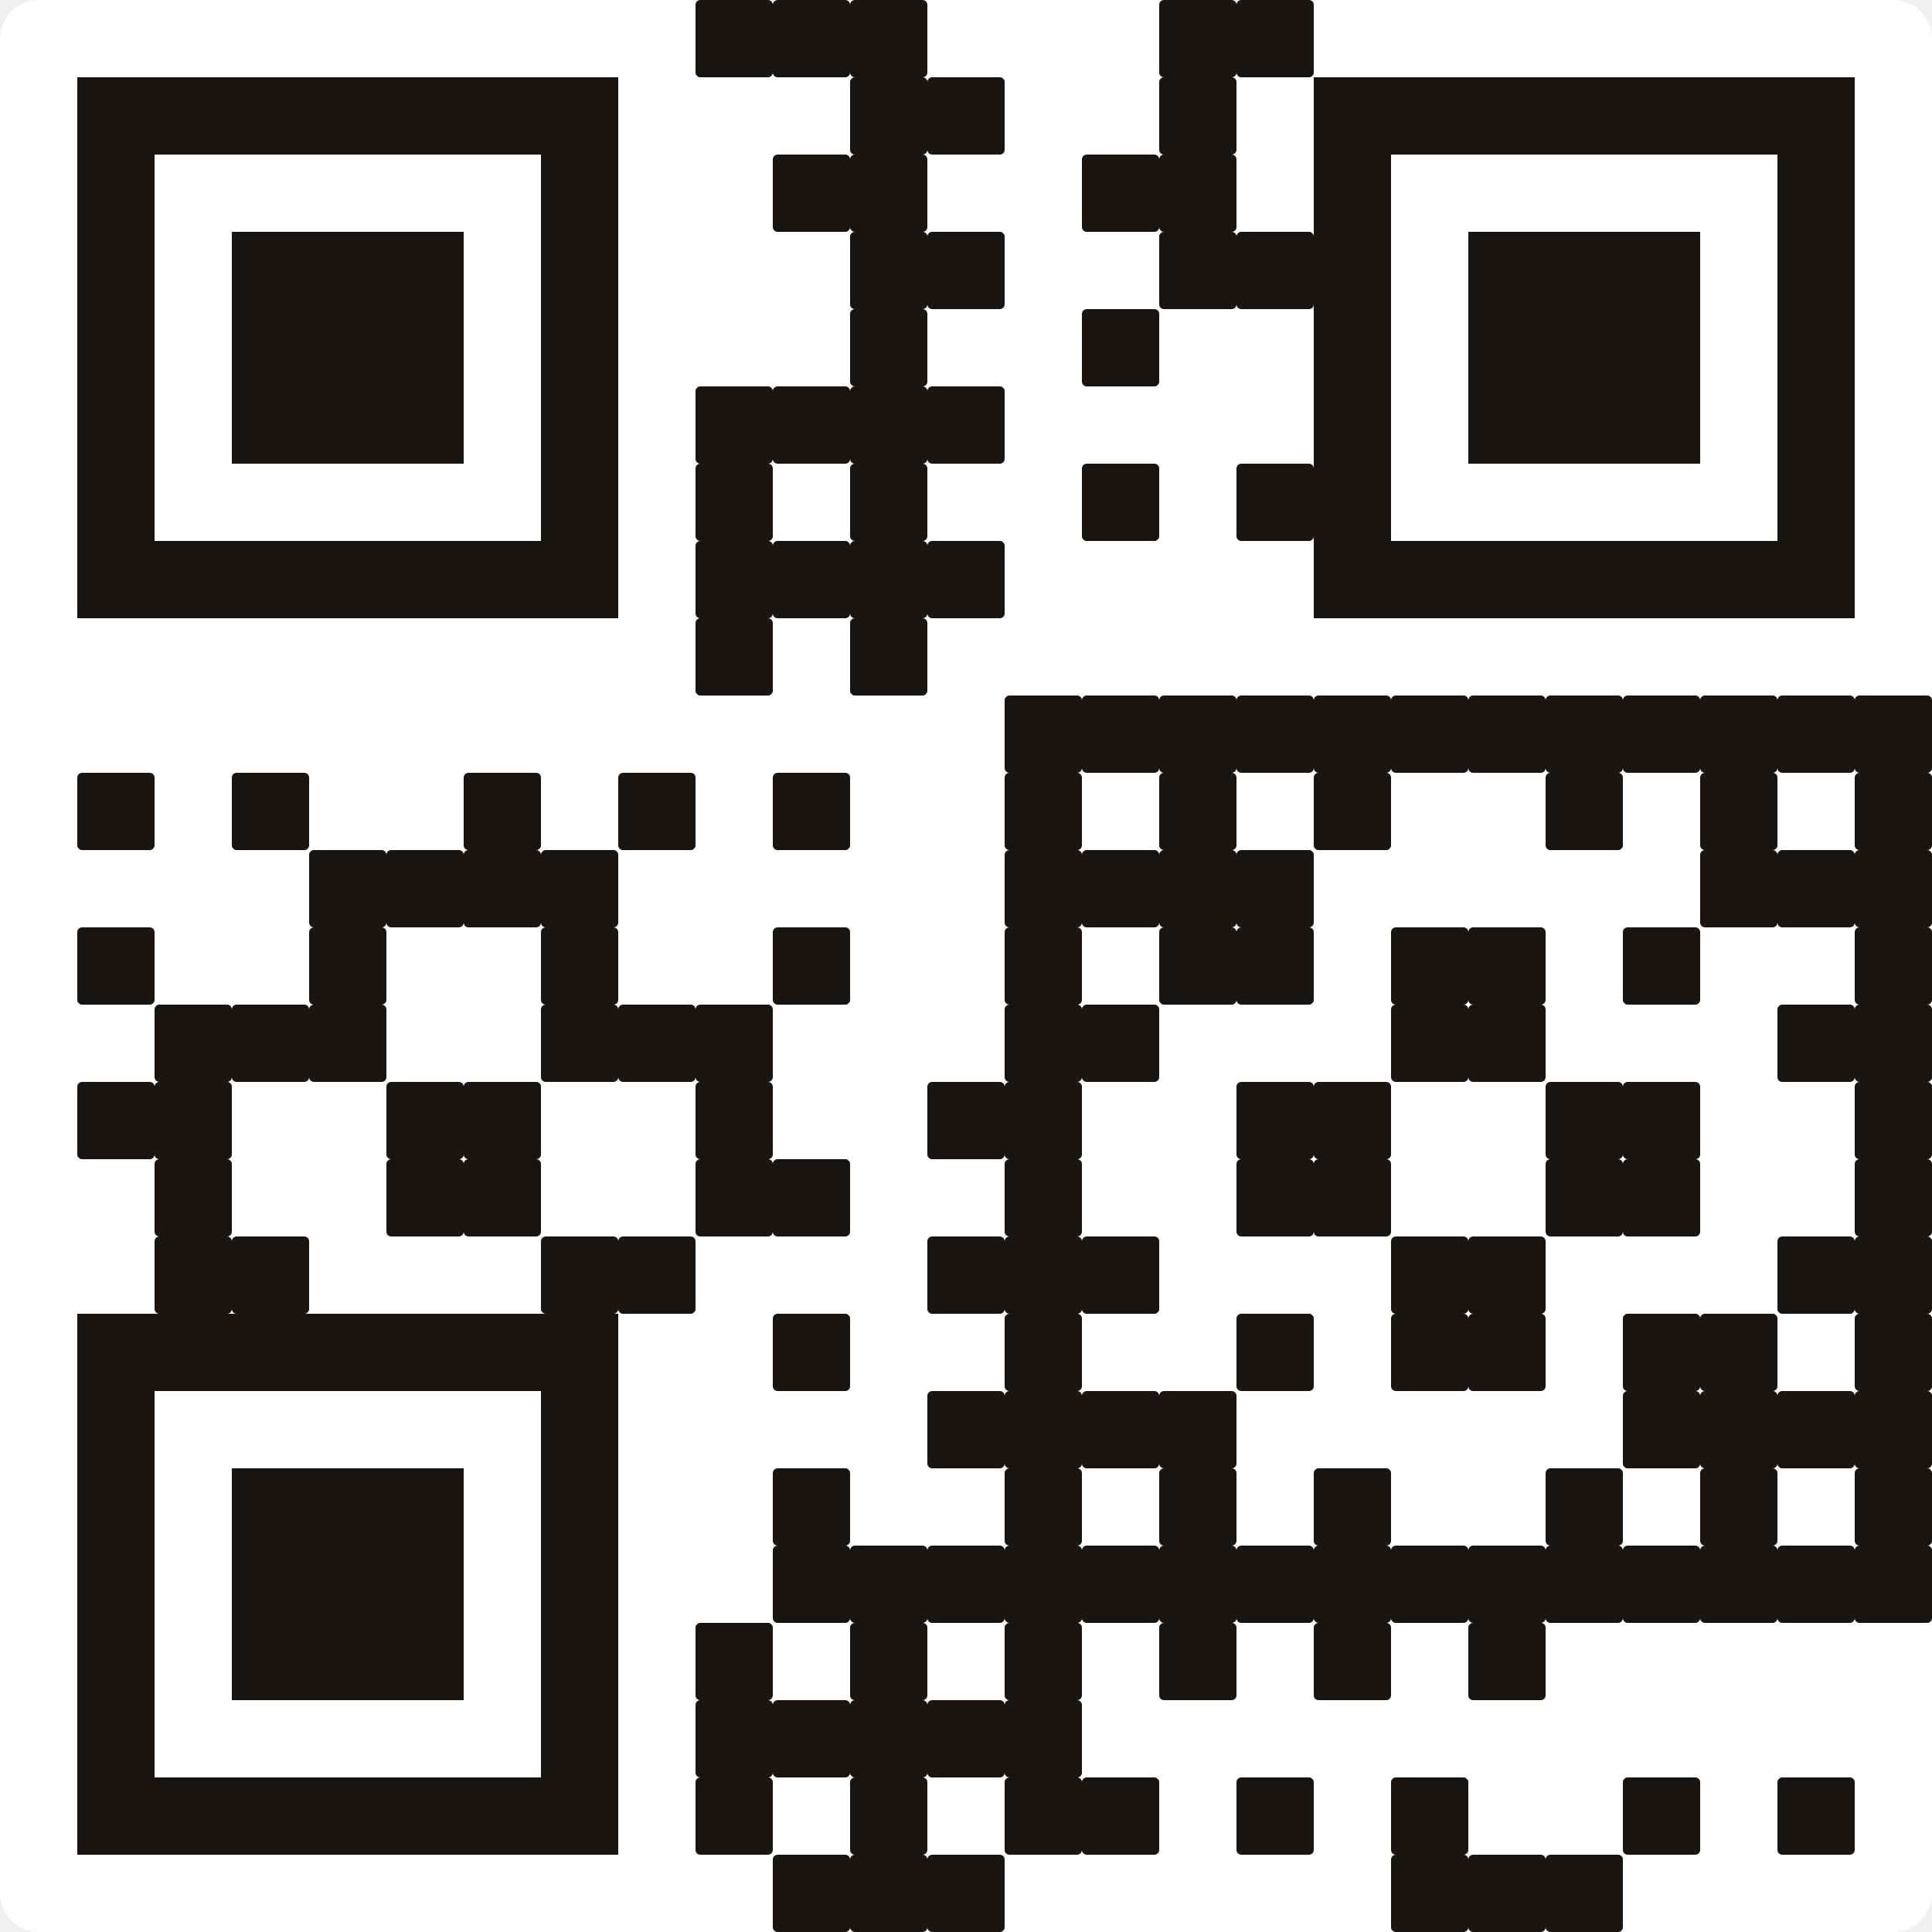
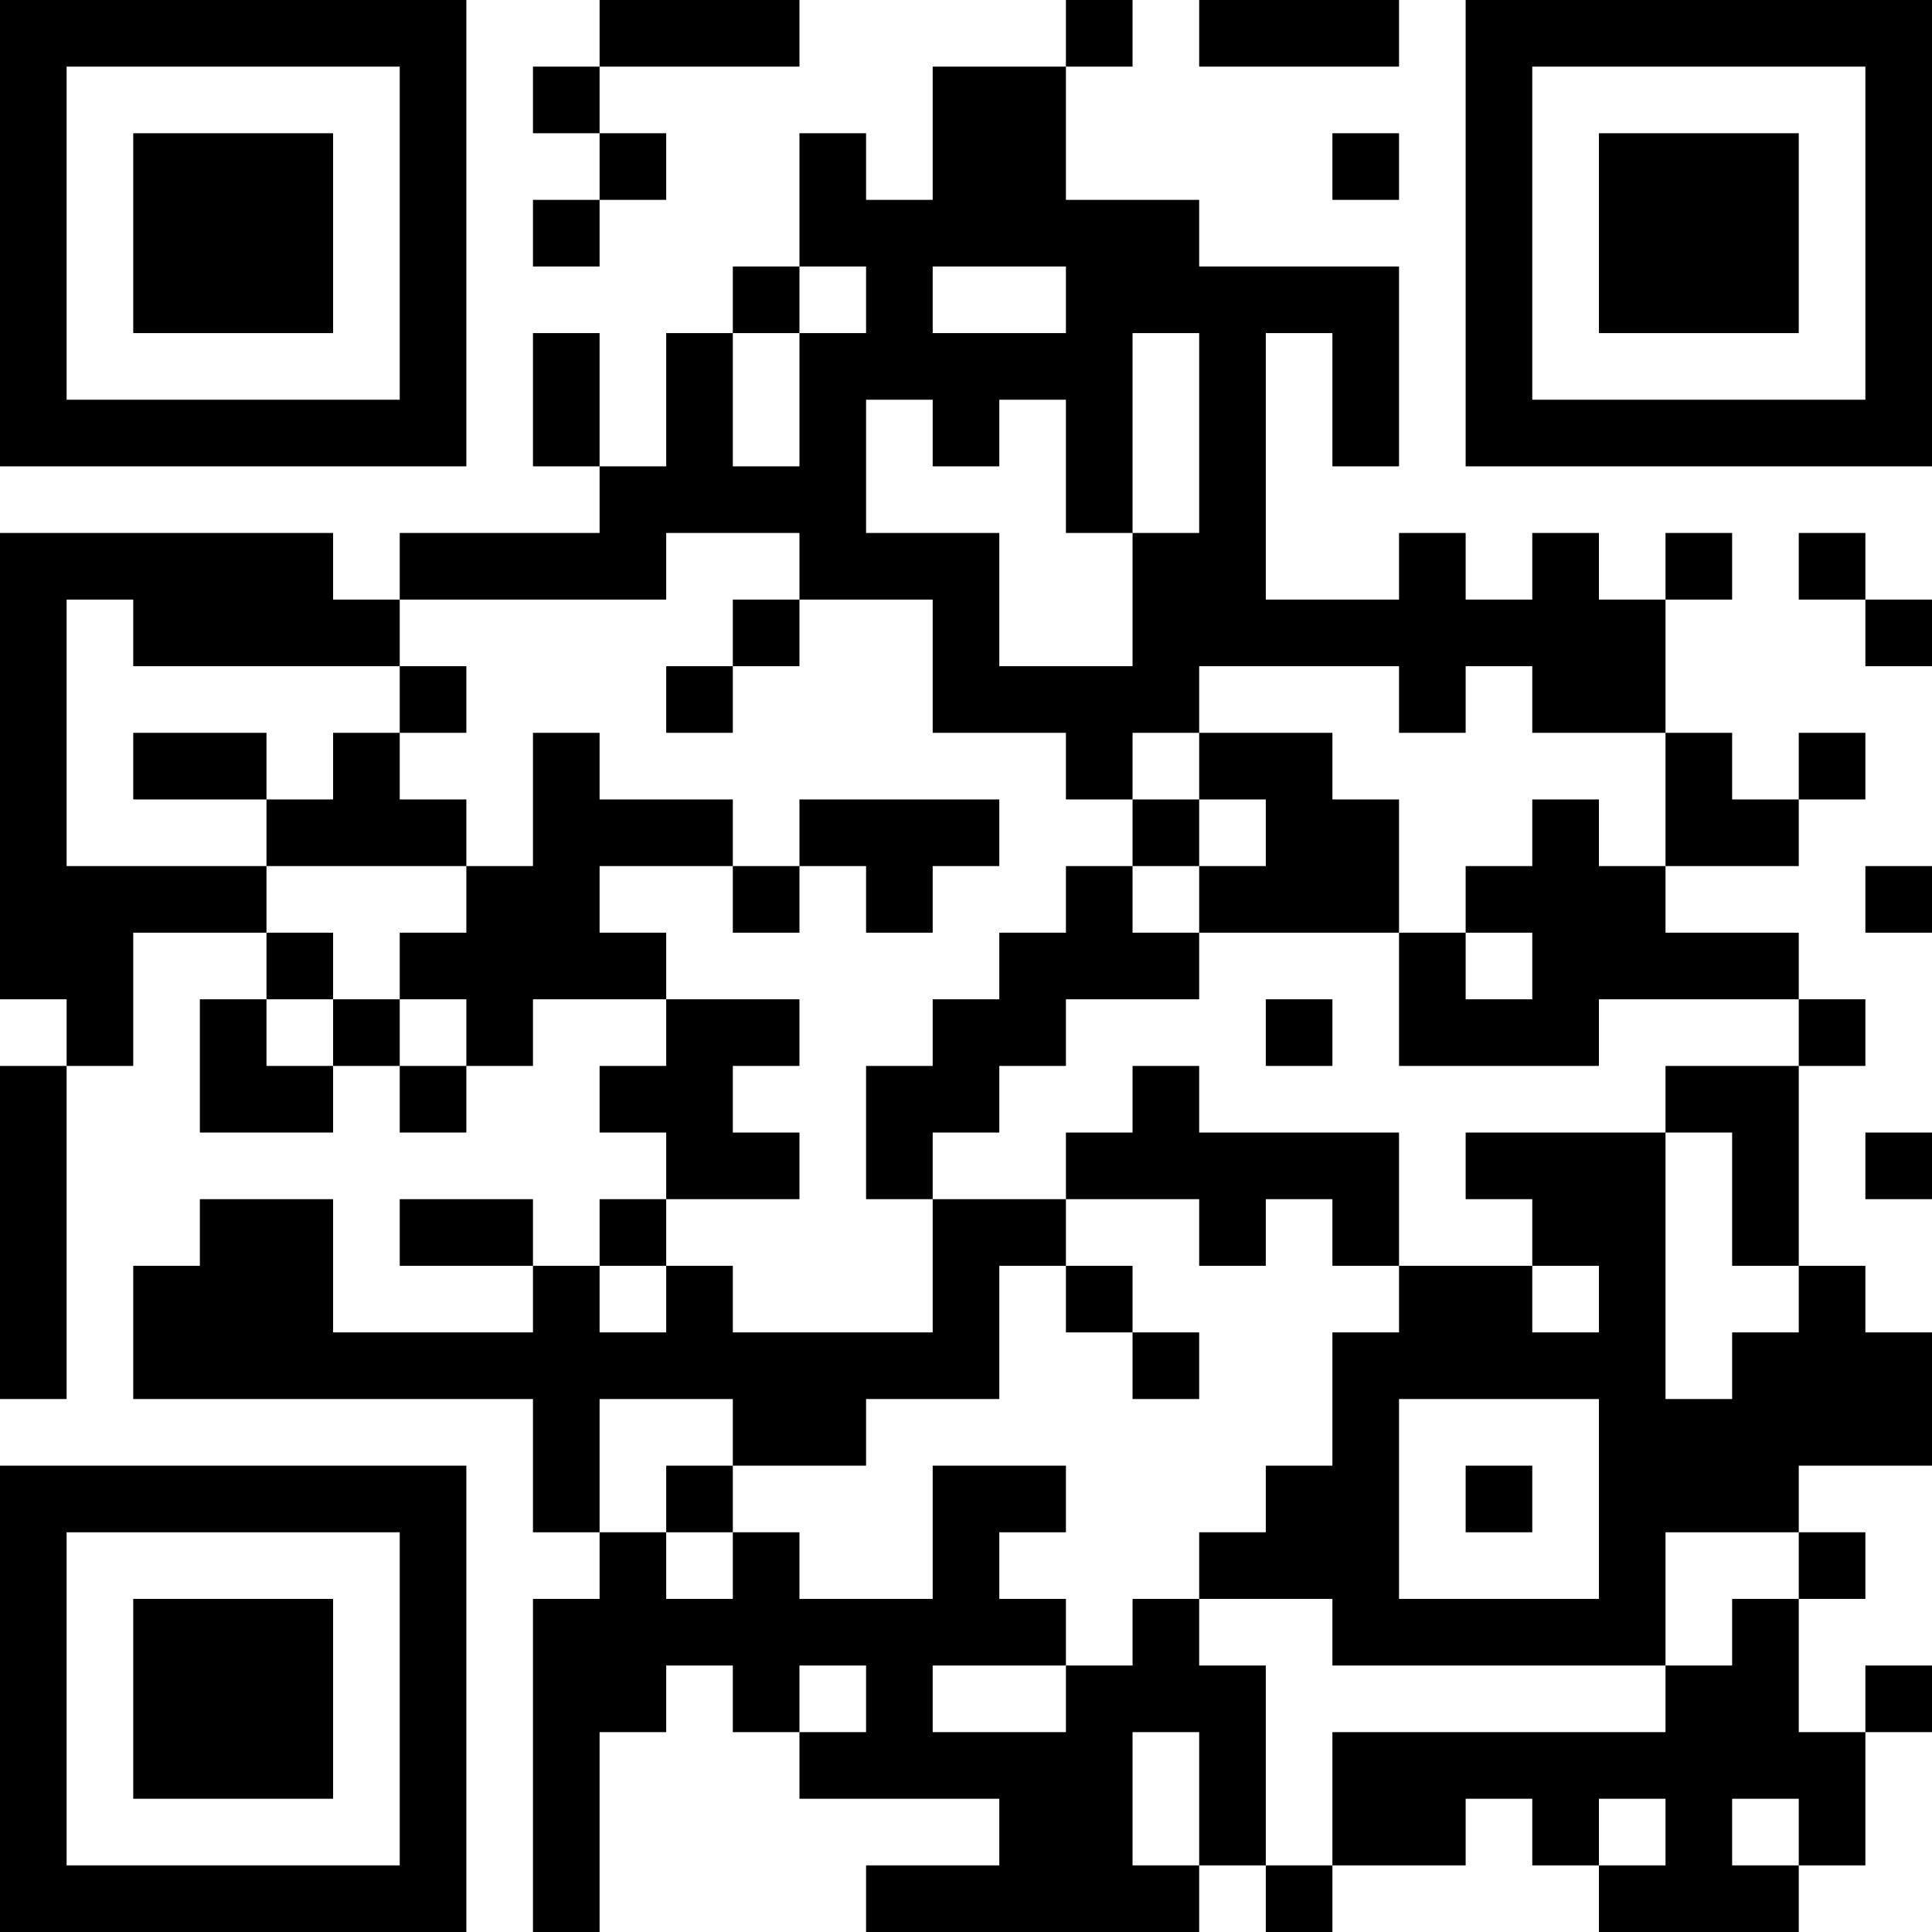
- <svg xmlns="http://www.w3.org/2000/svg" viewBox="0 0 400 400" width="400" height="400">
-   <rect width="400" height="400" fill="white" rx="8" />
-   <g>
-     <rect x="16" y="16" width="16" height="16" fill="#1a1410" />
-     <rect x="32" y="16" width="16" height="16" fill="#1a1410" />
-     <rect x="48" y="16" width="16" height="16" fill="#1a1410" />
-     <rect x="64" y="16" width="16" height="16" fill="#1a1410" />
-     <rect x="80" y="16" width="16" height="16" fill="#1a1410" />
-     <rect x="96" y="16" width="16" height="16" fill="#1a1410" />
-     <rect x="112" y="16" width="16" height="16" fill="#1a1410" />
-     <rect x="16" y="32" width="16" height="16" fill="#1a1410" />
-     <rect x="112" y="32" width="16" height="16" fill="#1a1410" />
-     <rect x="16" y="48" width="16" height="16" fill="#1a1410" />
-     <rect x="48" y="48" width="16" height="16" fill="#1a1410" />
-     <rect x="64" y="48" width="16" height="16" fill="#1a1410" />
-     <rect x="80" y="48" width="16" height="16" fill="#1a1410" />
-     <rect x="112" y="48" width="16" height="16" fill="#1a1410" />
-     <rect x="16" y="64" width="16" height="16" fill="#1a1410" />
-     <rect x="48" y="64" width="16" height="16" fill="#1a1410" />
-     <rect x="64" y="64" width="16" height="16" fill="#1a1410" />
-     <rect x="80" y="64" width="16" height="16" fill="#1a1410" />
-     <rect x="112" y="64" width="16" height="16" fill="#1a1410" />
-     <rect x="16" y="80" width="16" height="16" fill="#1a1410" />
-     <rect x="48" y="80" width="16" height="16" fill="#1a1410" />
-     <rect x="64" y="80" width="16" height="16" fill="#1a1410" />
-     <rect x="80" y="80" width="16" height="16" fill="#1a1410" />
-     <rect x="112" y="80" width="16" height="16" fill="#1a1410" />
-     <rect x="16" y="96" width="16" height="16" fill="#1a1410" />
-     <rect x="112" y="96" width="16" height="16" fill="#1a1410" />
-     <rect x="16" y="112" width="16" height="16" fill="#1a1410" />
-     <rect x="32" y="112" width="16" height="16" fill="#1a1410" />
-     <rect x="48" y="112" width="16" height="16" fill="#1a1410" />
-     <rect x="64" y="112" width="16" height="16" fill="#1a1410" />
-     <rect x="80" y="112" width="16" height="16" fill="#1a1410" />
-     <rect x="96" y="112" width="16" height="16" fill="#1a1410" />
-     <rect x="112" y="112" width="16" height="16" fill="#1a1410" />
-     <rect x="272" y="16" width="16" height="16" fill="#1a1410" />
-     <rect x="288" y="16" width="16" height="16" fill="#1a1410" />
-     <rect x="304" y="16" width="16" height="16" fill="#1a1410" />
-     <rect x="320" y="16" width="16" height="16" fill="#1a1410" />
-     <rect x="336" y="16" width="16" height="16" fill="#1a1410" />
-     <rect x="352" y="16" width="16" height="16" fill="#1a1410" />
-     <rect x="368" y="16" width="16" height="16" fill="#1a1410" />
-     <rect x="272" y="32" width="16" height="16" fill="#1a1410" />
-     <rect x="368" y="32" width="16" height="16" fill="#1a1410" />
-     <rect x="272" y="48" width="16" height="16" fill="#1a1410" />
-     <rect x="304" y="48" width="16" height="16" fill="#1a1410" />
-     <rect x="320" y="48" width="16" height="16" fill="#1a1410" />
-     <rect x="336" y="48" width="16" height="16" fill="#1a1410" />
-     <rect x="368" y="48" width="16" height="16" fill="#1a1410" />
-     <rect x="272" y="64" width="16" height="16" fill="#1a1410" />
-     <rect x="304" y="64" width="16" height="16" fill="#1a1410" />
-     <rect x="320" y="64" width="16" height="16" fill="#1a1410" />
-     <rect x="336" y="64" width="16" height="16" fill="#1a1410" />
-     <rect x="368" y="64" width="16" height="16" fill="#1a1410" />
-     <rect x="272" y="80" width="16" height="16" fill="#1a1410" />
-     <rect x="304" y="80" width="16" height="16" fill="#1a1410" />
-     <rect x="320" y="80" width="16" height="16" fill="#1a1410" />
-     <rect x="336" y="80" width="16" height="16" fill="#1a1410" />
-     <rect x="368" y="80" width="16" height="16" fill="#1a1410" />
-     <rect x="272" y="96" width="16" height="16" fill="#1a1410" />
-     <rect x="368" y="96" width="16" height="16" fill="#1a1410" />
-     <rect x="272" y="112" width="16" height="16" fill="#1a1410" />
-     <rect x="288" y="112" width="16" height="16" fill="#1a1410" />
-     <rect x="304" y="112" width="16" height="16" fill="#1a1410" />
-     <rect x="320" y="112" width="16" height="16" fill="#1a1410" />
-     <rect x="336" y="112" width="16" height="16" fill="#1a1410" />
-     <rect x="352" y="112" width="16" height="16" fill="#1a1410" />
-     <rect x="368" y="112" width="16" height="16" fill="#1a1410" />
-     <rect x="16" y="272" width="16" height="16" fill="#1a1410" />
-     <rect x="32" y="272" width="16" height="16" fill="#1a1410" />
-     <rect x="48" y="272" width="16" height="16" fill="#1a1410" />
-     <rect x="64" y="272" width="16" height="16" fill="#1a1410" />
-     <rect x="80" y="272" width="16" height="16" fill="#1a1410" />
-     <rect x="96" y="272" width="16" height="16" fill="#1a1410" />
-     <rect x="112" y="272" width="16" height="16" fill="#1a1410" />
-     <rect x="16" y="288" width="16" height="16" fill="#1a1410" />
-     <rect x="112" y="288" width="16" height="16" fill="#1a1410" />
-     <rect x="16" y="304" width="16" height="16" fill="#1a1410" />
-     <rect x="48" y="304" width="16" height="16" fill="#1a1410" />
-     <rect x="64" y="304" width="16" height="16" fill="#1a1410" />
-     <rect x="80" y="304" width="16" height="16" fill="#1a1410" />
-     <rect x="112" y="304" width="16" height="16" fill="#1a1410" />
-     <rect x="16" y="320" width="16" height="16" fill="#1a1410" />
-     <rect x="48" y="320" width="16" height="16" fill="#1a1410" />
-     <rect x="64" y="320" width="16" height="16" fill="#1a1410" />
-     <rect x="80" y="320" width="16" height="16" fill="#1a1410" />
-     <rect x="112" y="320" width="16" height="16" fill="#1a1410" />
-     <rect x="16" y="336" width="16" height="16" fill="#1a1410" />
-     <rect x="48" y="336" width="16" height="16" fill="#1a1410" />
-     <rect x="64" y="336" width="16" height="16" fill="#1a1410" />
-     <rect x="80" y="336" width="16" height="16" fill="#1a1410" />
-     <rect x="112" y="336" width="16" height="16" fill="#1a1410" />
-     <rect x="16" y="352" width="16" height="16" fill="#1a1410" />
-     <rect x="112" y="352" width="16" height="16" fill="#1a1410" />
-     <rect x="16" y="368" width="16" height="16" fill="#1a1410" />
-     <rect x="32" y="368" width="16" height="16" fill="#1a1410" />
-     <rect x="48" y="368" width="16" height="16" fill="#1a1410" />
-     <rect x="64" y="368" width="16" height="16" fill="#1a1410" />
-     <rect x="80" y="368" width="16" height="16" fill="#1a1410" />
-     <rect x="96" y="368" width="16" height="16" fill="#1a1410" />
-     <rect x="112" y="368" width="16" height="16" fill="#1a1410" />
-     <rect x="144" y="0" width="16" height="16" fill="#1a1410" rx="1" />
-     <rect x="160" y="0" width="16" height="16" fill="#1a1410" rx="1" />
-     <rect x="176" y="0" width="16" height="16" fill="#1a1410" rx="1" />
-     <rect x="240" y="0" width="16" height="16" fill="#1a1410" rx="1" />
-     <rect x="256" y="0" width="16" height="16" fill="#1a1410" rx="1" />
-     <rect x="176" y="16" width="16" height="16" fill="#1a1410" rx="1" />
-     <rect x="192" y="16" width="16" height="16" fill="#1a1410" rx="1" />
-     <rect x="240" y="16" width="16" height="16" fill="#1a1410" rx="1" />
-     <rect x="160" y="32" width="16" height="16" fill="#1a1410" rx="1" />
-     <rect x="176" y="32" width="16" height="16" fill="#1a1410" rx="1" />
-     <rect x="224" y="32" width="16" height="16" fill="#1a1410" rx="1" />
-     <rect x="240" y="32" width="16" height="16" fill="#1a1410" rx="1" />
-     <rect x="176" y="48" width="16" height="16" fill="#1a1410" rx="1" />
-     <rect x="192" y="48" width="16" height="16" fill="#1a1410" rx="1" />
-     <rect x="240" y="48" width="16" height="16" fill="#1a1410" rx="1" />
-     <rect x="256" y="48" width="16" height="16" fill="#1a1410" rx="1" />
-     <rect x="176" y="64" width="16" height="16" fill="#1a1410" rx="1" />
-     <rect x="224" y="64" width="16" height="16" fill="#1a1410" rx="1" />
-     <rect x="144" y="80" width="16" height="16" fill="#1a1410" rx="1" />
-     <rect x="160" y="80" width="16" height="16" fill="#1a1410" rx="1" />
-     <rect x="176" y="80" width="16" height="16" fill="#1a1410" rx="1" />
-     <rect x="192" y="80" width="16" height="16" fill="#1a1410" rx="1" />
-     <rect x="144" y="96" width="16" height="16" fill="#1a1410" rx="1" />
-     <rect x="176" y="96" width="16" height="16" fill="#1a1410" rx="1" />
-     <rect x="224" y="96" width="16" height="16" fill="#1a1410" rx="1" />
-     <rect x="256" y="96" width="16" height="16" fill="#1a1410" rx="1" />
-     <rect x="144" y="112" width="16" height="16" fill="#1a1410" rx="1" />
-     <rect x="160" y="112" width="16" height="16" fill="#1a1410" rx="1" />
-     <rect x="176" y="112" width="16" height="16" fill="#1a1410" rx="1" />
-     <rect x="192" y="112" width="16" height="16" fill="#1a1410" rx="1" />
-     <rect x="144" y="128" width="16" height="16" fill="#1a1410" rx="1" />
-     <rect x="176" y="128" width="16" height="16" fill="#1a1410" rx="1" />
-     <rect x="208" y="144" width="16" height="16" fill="#1a1410" rx="1" />
-     <rect x="224" y="144" width="16" height="16" fill="#1a1410" rx="1" />
-     <rect x="240" y="144" width="16" height="16" fill="#1a1410" rx="1" />
-     <rect x="256" y="144" width="16" height="16" fill="#1a1410" rx="1" />
-     <rect x="272" y="144" width="16" height="16" fill="#1a1410" rx="1" />
-     <rect x="288" y="144" width="16" height="16" fill="#1a1410" rx="1" />
-     <rect x="304" y="144" width="16" height="16" fill="#1a1410" rx="1" />
-     <rect x="320" y="144" width="16" height="16" fill="#1a1410" rx="1" />
-     <rect x="336" y="144" width="16" height="16" fill="#1a1410" rx="1" />
-     <rect x="352" y="144" width="16" height="16" fill="#1a1410" rx="1" />
-     <rect x="368" y="144" width="16" height="16" fill="#1a1410" rx="1" />
-     <rect x="384" y="144" width="16" height="16" fill="#1a1410" rx="1" />
-     <rect x="16" y="160" width="16" height="16" fill="#1a1410" rx="1" />
-     <rect x="48" y="160" width="16" height="16" fill="#1a1410" rx="1" />
-     <rect x="96" y="160" width="16" height="16" fill="#1a1410" rx="1" />
-     <rect x="128" y="160" width="16" height="16" fill="#1a1410" rx="1" />
-     <rect x="160" y="160" width="16" height="16" fill="#1a1410" rx="1" />
-     <rect x="208" y="160" width="16" height="16" fill="#1a1410" rx="1" />
-     <rect x="240" y="160" width="16" height="16" fill="#1a1410" rx="1" />
-     <rect x="272" y="160" width="16" height="16" fill="#1a1410" rx="1" />
-     <rect x="320" y="160" width="16" height="16" fill="#1a1410" rx="1" />
-     <rect x="352" y="160" width="16" height="16" fill="#1a1410" rx="1" />
-     <rect x="384" y="160" width="16" height="16" fill="#1a1410" rx="1" />
-     <rect x="64" y="176" width="16" height="16" fill="#1a1410" rx="1" />
-     <rect x="80" y="176" width="16" height="16" fill="#1a1410" rx="1" />
-     <rect x="96" y="176" width="16" height="16" fill="#1a1410" rx="1" />
-     <rect x="112" y="176" width="16" height="16" fill="#1a1410" rx="1" />
-     <rect x="208" y="176" width="16" height="16" fill="#1a1410" rx="1" />
-     <rect x="224" y="176" width="16" height="16" fill="#1a1410" rx="1" />
-     <rect x="240" y="176" width="16" height="16" fill="#1a1410" rx="1" />
-     <rect x="256" y="176" width="16" height="16" fill="#1a1410" rx="1" />
-     <rect x="352" y="176" width="16" height="16" fill="#1a1410" rx="1" />
-     <rect x="368" y="176" width="16" height="16" fill="#1a1410" rx="1" />
-     <rect x="384" y="176" width="16" height="16" fill="#1a1410" rx="1" />
-     <rect x="16" y="192" width="16" height="16" fill="#1a1410" rx="1" />
-     <rect x="64" y="192" width="16" height="16" fill="#1a1410" rx="1" />
-     <rect x="112" y="192" width="16" height="16" fill="#1a1410" rx="1" />
-     <rect x="160" y="192" width="16" height="16" fill="#1a1410" rx="1" />
-     <rect x="208" y="192" width="16" height="16" fill="#1a1410" rx="1" />
-     <rect x="240" y="192" width="16" height="16" fill="#1a1410" rx="1" />
-     <rect x="256" y="192" width="16" height="16" fill="#1a1410" rx="1" />
-     <rect x="288" y="192" width="16" height="16" fill="#1a1410" rx="1" />
-     <rect x="304" y="192" width="16" height="16" fill="#1a1410" rx="1" />
-     <rect x="336" y="192" width="16" height="16" fill="#1a1410" rx="1" />
-     <rect x="384" y="192" width="16" height="16" fill="#1a1410" rx="1" />
-     <rect x="32" y="208" width="16" height="16" fill="#1a1410" rx="1" />
-     <rect x="48" y="208" width="16" height="16" fill="#1a1410" rx="1" />
-     <rect x="64" y="208" width="16" height="16" fill="#1a1410" rx="1" />
-     <rect x="112" y="208" width="16" height="16" fill="#1a1410" rx="1" />
-     <rect x="128" y="208" width="16" height="16" fill="#1a1410" rx="1" />
-     <rect x="144" y="208" width="16" height="16" fill="#1a1410" rx="1" />
-     <rect x="208" y="208" width="16" height="16" fill="#1a1410" rx="1" />
-     <rect x="224" y="208" width="16" height="16" fill="#1a1410" rx="1" />
-     <rect x="288" y="208" width="16" height="16" fill="#1a1410" rx="1" />
-     <rect x="304" y="208" width="16" height="16" fill="#1a1410" rx="1" />
-     <rect x="368" y="208" width="16" height="16" fill="#1a1410" rx="1" />
-     <rect x="384" y="208" width="16" height="16" fill="#1a1410" rx="1" />
-     <rect x="16" y="224" width="16" height="16" fill="#1a1410" rx="1" />
-     <rect x="32" y="224" width="16" height="16" fill="#1a1410" rx="1" />
-     <rect x="80" y="224" width="16" height="16" fill="#1a1410" rx="1" />
-     <rect x="96" y="224" width="16" height="16" fill="#1a1410" rx="1" />
-     <rect x="144" y="224" width="16" height="16" fill="#1a1410" rx="1" />
-     <rect x="192" y="224" width="16" height="16" fill="#1a1410" rx="1" />
-     <rect x="208" y="224" width="16" height="16" fill="#1a1410" rx="1" />
-     <rect x="256" y="224" width="16" height="16" fill="#1a1410" rx="1" />
-     <rect x="272" y="224" width="16" height="16" fill="#1a1410" rx="1" />
-     <rect x="320" y="224" width="16" height="16" fill="#1a1410" rx="1" />
-     <rect x="336" y="224" width="16" height="16" fill="#1a1410" rx="1" />
-     <rect x="384" y="224" width="16" height="16" fill="#1a1410" rx="1" />
-     <rect x="32" y="240" width="16" height="16" fill="#1a1410" rx="1" />
-     <rect x="80" y="240" width="16" height="16" fill="#1a1410" rx="1" />
-     <rect x="96" y="240" width="16" height="16" fill="#1a1410" rx="1" />
-     <rect x="144" y="240" width="16" height="16" fill="#1a1410" rx="1" />
-     <rect x="160" y="240" width="16" height="16" fill="#1a1410" rx="1" />
-     <rect x="208" y="240" width="16" height="16" fill="#1a1410" rx="1" />
-     <rect x="256" y="240" width="16" height="16" fill="#1a1410" rx="1" />
-     <rect x="272" y="240" width="16" height="16" fill="#1a1410" rx="1" />
-     <rect x="320" y="240" width="16" height="16" fill="#1a1410" rx="1" />
-     <rect x="336" y="240" width="16" height="16" fill="#1a1410" rx="1" />
-     <rect x="384" y="240" width="16" height="16" fill="#1a1410" rx="1" />
-     <rect x="32" y="256" width="16" height="16" fill="#1a1410" rx="1" />
-     <rect x="48" y="256" width="16" height="16" fill="#1a1410" rx="1" />
-     <rect x="112" y="256" width="16" height="16" fill="#1a1410" rx="1" />
-     <rect x="128" y="256" width="16" height="16" fill="#1a1410" rx="1" />
-     <rect x="192" y="256" width="16" height="16" fill="#1a1410" rx="1" />
-     <rect x="208" y="256" width="16" height="16" fill="#1a1410" rx="1" />
-     <rect x="224" y="256" width="16" height="16" fill="#1a1410" rx="1" />
-     <rect x="288" y="256" width="16" height="16" fill="#1a1410" rx="1" />
-     <rect x="304" y="256" width="16" height="16" fill="#1a1410" rx="1" />
-     <rect x="368" y="256" width="16" height="16" fill="#1a1410" rx="1" />
-     <rect x="384" y="256" width="16" height="16" fill="#1a1410" rx="1" />
-     <rect x="160" y="272" width="16" height="16" fill="#1a1410" rx="1" />
-     <rect x="208" y="272" width="16" height="16" fill="#1a1410" rx="1" />
-     <rect x="256" y="272" width="16" height="16" fill="#1a1410" rx="1" />
-     <rect x="288" y="272" width="16" height="16" fill="#1a1410" rx="1" />
-     <rect x="304" y="272" width="16" height="16" fill="#1a1410" rx="1" />
-     <rect x="336" y="272" width="16" height="16" fill="#1a1410" rx="1" />
-     <rect x="352" y="272" width="16" height="16" fill="#1a1410" rx="1" />
-     <rect x="384" y="272" width="16" height="16" fill="#1a1410" rx="1" />
-     <rect x="192" y="288" width="16" height="16" fill="#1a1410" rx="1" />
-     <rect x="208" y="288" width="16" height="16" fill="#1a1410" rx="1" />
-     <rect x="224" y="288" width="16" height="16" fill="#1a1410" rx="1" />
-     <rect x="240" y="288" width="16" height="16" fill="#1a1410" rx="1" />
-     <rect x="336" y="288" width="16" height="16" fill="#1a1410" rx="1" />
-     <rect x="352" y="288" width="16" height="16" fill="#1a1410" rx="1" />
-     <rect x="368" y="288" width="16" height="16" fill="#1a1410" rx="1" />
-     <rect x="384" y="288" width="16" height="16" fill="#1a1410" rx="1" />
-     <rect x="160" y="304" width="16" height="16" fill="#1a1410" rx="1" />
-     <rect x="208" y="304" width="16" height="16" fill="#1a1410" rx="1" />
-     <rect x="240" y="304" width="16" height="16" fill="#1a1410" rx="1" />
-     <rect x="272" y="304" width="16" height="16" fill="#1a1410" rx="1" />
-     <rect x="320" y="304" width="16" height="16" fill="#1a1410" rx="1" />
-     <rect x="352" y="304" width="16" height="16" fill="#1a1410" rx="1" />
-     <rect x="384" y="304" width="16" height="16" fill="#1a1410" rx="1" />
-     <rect x="160" y="320" width="16" height="16" fill="#1a1410" rx="1" />
-     <rect x="176" y="320" width="16" height="16" fill="#1a1410" rx="1" />
-     <rect x="192" y="320" width="16" height="16" fill="#1a1410" rx="1" />
-     <rect x="208" y="320" width="16" height="16" fill="#1a1410" rx="1" />
-     <rect x="224" y="320" width="16" height="16" fill="#1a1410" rx="1" />
-     <rect x="240" y="320" width="16" height="16" fill="#1a1410" rx="1" />
-     <rect x="256" y="320" width="16" height="16" fill="#1a1410" rx="1" />
-     <rect x="272" y="320" width="16" height="16" fill="#1a1410" rx="1" />
-     <rect x="288" y="320" width="16" height="16" fill="#1a1410" rx="1" />
-     <rect x="304" y="320" width="16" height="16" fill="#1a1410" rx="1" />
-     <rect x="320" y="320" width="16" height="16" fill="#1a1410" rx="1" />
-     <rect x="336" y="320" width="16" height="16" fill="#1a1410" rx="1" />
-     <rect x="352" y="320" width="16" height="16" fill="#1a1410" rx="1" />
-     <rect x="368" y="320" width="16" height="16" fill="#1a1410" rx="1" />
-     <rect x="384" y="320" width="16" height="16" fill="#1a1410" rx="1" />
-     <rect x="144" y="336" width="16" height="16" fill="#1a1410" rx="1" />
-     <rect x="176" y="336" width="16" height="16" fill="#1a1410" rx="1" />
-     <rect x="208" y="336" width="16" height="16" fill="#1a1410" rx="1" />
-     <rect x="240" y="336" width="16" height="16" fill="#1a1410" rx="1" />
-     <rect x="272" y="336" width="16" height="16" fill="#1a1410" rx="1" />
-     <rect x="304" y="336" width="16" height="16" fill="#1a1410" rx="1" />
-     <rect x="144" y="352" width="16" height="16" fill="#1a1410" rx="1" />
-     <rect x="160" y="352" width="16" height="16" fill="#1a1410" rx="1" />
-     <rect x="176" y="352" width="16" height="16" fill="#1a1410" rx="1" />
-     <rect x="192" y="352" width="16" height="16" fill="#1a1410" rx="1" />
-     <rect x="208" y="352" width="16" height="16" fill="#1a1410" rx="1" />
-     <rect x="144" y="368" width="16" height="16" fill="#1a1410" rx="1" />
-     <rect x="176" y="368" width="16" height="16" fill="#1a1410" rx="1" />
-     <rect x="208" y="368" width="16" height="16" fill="#1a1410" rx="1" />
-     <rect x="224" y="368" width="16" height="16" fill="#1a1410" rx="1" />
-     <rect x="256" y="368" width="16" height="16" fill="#1a1410" rx="1" />
-     <rect x="288" y="368" width="16" height="16" fill="#1a1410" rx="1" />
-     <rect x="336" y="368" width="16" height="16" fill="#1a1410" rx="1" />
-     <rect x="368" y="368" width="16" height="16" fill="#1a1410" rx="1" />
-     <rect x="160" y="384" width="16" height="16" fill="#1a1410" rx="1" />
-     <rect x="176" y="384" width="16" height="16" fill="#1a1410" rx="1" />
-     <rect x="192" y="384" width="16" height="16" fill="#1a1410" rx="1" />
-     <rect x="288" y="384" width="16" height="16" fill="#1a1410" rx="1" />
-     <rect x="304" y="384" width="16" height="16" fill="#1a1410" rx="1" />
-     <rect x="320" y="384" width="16" height="16" fill="#1a1410" rx="1" />
+ <svg xmlns="http://www.w3.org/2000/svg" version="1.1" width="377" height="377">
+   <rect style="fill:rgb(255, 255, 255);fill-opacity:1" x="0" y="0" width="377" height="377" />
+   <g id="elements">
+     <path style="fill:rgb(0, 0, 0)" d="M 0,0 l 13,0 0,13 -13,0 z M 13,0 l 13,0 0,13 -13,0 z M 26,0 l 13,0 0,13 -13,0 z M 39,0 l 13,0 0,13 -13,0 z M 52,0 l 13,0 0,13 -13,0 z M 65,0 l 13,0 0,13 -13,0 z M 78,0 l 13,0 0,13 -13,0 z M 117,0 l 13,0 0,13 -13,0 z M 130,0 l 13,0 0,13 -13,0 z M 143,0 l 13,0 0,13 -13,0 z M 208,0 l 13,0 0,13 -13,0 z M 234,0 l 13,0 0,13 -13,0 z M 247,0 l 13,0 0,13 -13,0 z M 260,0 l 13,0 0,13 -13,0 z M 286,0 l 13,0 0,13 -13,0 z M 299,0 l 13,0 0,13 -13,0 z M 312,0 l 13,0 0,13 -13,0 z M 325,0 l 13,0 0,13 -13,0 z M 338,0 l 13,0 0,13 -13,0 z M 351,0 l 13,0 0,13 -13,0 z M 364,0 l 13,0 0,13 -13,0 z M 0,13 l 13,0 0,13 -13,0 z M 78,13 l 13,0 0,13 -13,0 z M 104,13 l 13,0 0,13 -13,0 z M 182,13 l 13,0 0,13 -13,0 z M 195,13 l 13,0 0,13 -13,0 z M 286,13 l 13,0 0,13 -13,0 z M 364,13 l 13,0 0,13 -13,0 z M 0,26 l 13,0 0,13 -13,0 z M 26,26 l 13,0 0,13 -13,0 z M 39,26 l 13,0 0,13 -13,0 z M 52,26 l 13,0 0,13 -13,0 z M 78,26 l 13,0 0,13 -13,0 z M 117,26 l 13,0 0,13 -13,0 z M 156,26 l 13,0 0,13 -13,0 z M 182,26 l 13,0 0,13 -13,0 z M 195,26 l 13,0 0,13 -13,0 z M 260,26 l 13,0 0,13 -13,0 z M 286,26 l 13,0 0,13 -13,0 z M 312,26 l 13,0 0,13 -13,0 z M 325,26 l 13,0 0,13 -13,0 z M 338,26 l 13,0 0,13 -13,0 z M 364,26 l 13,0 0,13 -13,0 z M 0,39 l 13,0 0,13 -13,0 z M 26,39 l 13,0 0,13 -13,0 z M 39,39 l 13,0 0,13 -13,0 z M 52,39 l 13,0 0,13 -13,0 z M 78,39 l 13,0 0,13 -13,0 z M 104,39 l 13,0 0,13 -13,0 z M 156,39 l 13,0 0,13 -13,0 z M 169,39 l 13,0 0,13 -13,0 z M 182,39 l 13,0 0,13 -13,0 z M 195,39 l 13,0 0,13 -13,0 z M 208,39 l 13,0 0,13 -13,0 z M 221,39 l 13,0 0,13 -13,0 z M 286,39 l 13,0 0,13 -13,0 z M 312,39 l 13,0 0,13 -13,0 z M 325,39 l 13,0 0,13 -13,0 z M 338,39 l 13,0 0,13 -13,0 z M 364,39 l 13,0 0,13 -13,0 z M 0,52 l 13,0 0,13 -13,0 z M 26,52 l 13,0 0,13 -13,0 z M 39,52 l 13,0 0,13 -13,0 z M 52,52 l 13,0 0,13 -13,0 z M 78,52 l 13,0 0,13 -13,0 z M 143,52 l 13,0 0,13 -13,0 z M 169,52 l 13,0 0,13 -13,0 z M 208,52 l 13,0 0,13 -13,0 z M 221,52 l 13,0 0,13 -13,0 z M 234,52 l 13,0 0,13 -13,0 z M 247,52 l 13,0 0,13 -13,0 z M 260,52 l 13,0 0,13 -13,0 z M 286,52 l 13,0 0,13 -13,0 z M 312,52 l 13,0 0,13 -13,0 z M 325,52 l 13,0 0,13 -13,0 z M 338,52 l 13,0 0,13 -13,0 z M 364,52 l 13,0 0,13 -13,0 z M 0,65 l 13,0 0,13 -13,0 z M 78,65 l 13,0 0,13 -13,0 z M 104,65 l 13,0 0,13 -13,0 z M 130,65 l 13,0 0,13 -13,0 z M 156,65 l 13,0 0,13 -13,0 z M 169,65 l 13,0 0,13 -13,0 z M 182,65 l 13,0 0,13 -13,0 z M 195,65 l 13,0 0,13 -13,0 z M 208,65 l 13,0 0,13 -13,0 z M 234,65 l 13,0 0,13 -13,0 z M 260,65 l 13,0 0,13 -13,0 z M 286,65 l 13,0 0,13 -13,0 z M 364,65 l 13,0 0,13 -13,0 z M 0,78 l 13,0 0,13 -13,0 z M 13,78 l 13,0 0,13 -13,0 z M 26,78 l 13,0 0,13 -13,0 z M 39,78 l 13,0 0,13 -13,0 z M 52,78 l 13,0 0,13 -13,0 z M 65,78 l 13,0 0,13 -13,0 z M 78,78 l 13,0 0,13 -13,0 z M 104,78 l 13,0 0,13 -13,0 z M 130,78 l 13,0 0,13 -13,0 z M 156,78 l 13,0 0,13 -13,0 z M 182,78 l 13,0 0,13 -13,0 z M 208,78 l 13,0 0,13 -13,0 z M 234,78 l 13,0 0,13 -13,0 z M 260,78 l 13,0 0,13 -13,0 z M 286,78 l 13,0 0,13 -13,0 z M 299,78 l 13,0 0,13 -13,0 z M 312,78 l 13,0 0,13 -13,0 z M 325,78 l 13,0 0,13 -13,0 z M 338,78 l 13,0 0,13 -13,0 z M 351,78 l 13,0 0,13 -13,0 z M 364,78 l 13,0 0,13 -13,0 z M 117,91 l 13,0 0,13 -13,0 z M 130,91 l 13,0 0,13 -13,0 z M 143,91 l 13,0 0,13 -13,0 z M 156,91 l 13,0 0,13 -13,0 z M 208,91 l 13,0 0,13 -13,0 z M 234,91 l 13,0 0,13 -13,0 z M 0,104 l 13,0 0,13 -13,0 z M 13,104 l 13,0 0,13 -13,0 z M 26,104 l 13,0 0,13 -13,0 z M 39,104 l 13,0 0,13 -13,0 z M 52,104 l 13,0 0,13 -13,0 z M 78,104 l 13,0 0,13 -13,0 z M 91,104 l 13,0 0,13 -13,0 z M 104,104 l 13,0 0,13 -13,0 z M 117,104 l 13,0 0,13 -13,0 z M 156,104 l 13,0 0,13 -13,0 z M 169,104 l 13,0 0,13 -13,0 z M 182,104 l 13,0 0,13 -13,0 z M 221,104 l 13,0 0,13 -13,0 z M 234,104 l 13,0 0,13 -13,0 z M 273,104 l 13,0 0,13 -13,0 z M 299,104 l 13,0 0,13 -13,0 z M 325,104 l 13,0 0,13 -13,0 z M 351,104 l 13,0 0,13 -13,0 z M 0,117 l 13,0 0,13 -13,0 z M 26,117 l 13,0 0,13 -13,0 z M 39,117 l 13,0 0,13 -13,0 z M 52,117 l 13,0 0,13 -13,0 z M 65,117 l 13,0 0,13 -13,0 z M 143,117 l 13,0 0,13 -13,0 z M 182,117 l 13,0 0,13 -13,0 z M 221,117 l 13,0 0,13 -13,0 z M 234,117 l 13,0 0,13 -13,0 z M 247,117 l 13,0 0,13 -13,0 z M 260,117 l 13,0 0,13 -13,0 z M 273,117 l 13,0 0,13 -13,0 z M 286,117 l 13,0 0,13 -13,0 z M 299,117 l 13,0 0,13 -13,0 z M 312,117 l 13,0 0,13 -13,0 z M 364,117 l 13,0 0,13 -13,0 z M 0,130 l 13,0 0,13 -13,0 z M 78,130 l 13,0 0,13 -13,0 z M 130,130 l 13,0 0,13 -13,0 z M 182,130 l 13,0 0,13 -13,0 z M 195,130 l 13,0 0,13 -13,0 z M 208,130 l 13,0 0,13 -13,0 z M 221,130 l 13,0 0,13 -13,0 z M 273,130 l 13,0 0,13 -13,0 z M 299,130 l 13,0 0,13 -13,0 z M 312,130 l 13,0 0,13 -13,0 z M 0,143 l 13,0 0,13 -13,0 z M 26,143 l 13,0 0,13 -13,0 z M 39,143 l 13,0 0,13 -13,0 z M 65,143 l 13,0 0,13 -13,0 z M 104,143 l 13,0 0,13 -13,0 z M 208,143 l 13,0 0,13 -13,0 z M 234,143 l 13,0 0,13 -13,0 z M 247,143 l 13,0 0,13 -13,0 z M 325,143 l 13,0 0,13 -13,0 z M 351,143 l 13,0 0,13 -13,0 z M 0,156 l 13,0 0,13 -13,0 z M 52,156 l 13,0 0,13 -13,0 z M 65,156 l 13,0 0,13 -13,0 z M 78,156 l 13,0 0,13 -13,0 z M 104,156 l 13,0 0,13 -13,0 z M 117,156 l 13,0 0,13 -13,0 z M 130,156 l 13,0 0,13 -13,0 z M 156,156 l 13,0 0,13 -13,0 z M 169,156 l 13,0 0,13 -13,0 z M 182,156 l 13,0 0,13 -13,0 z M 221,156 l 13,0 0,13 -13,0 z M 247,156 l 13,0 0,13 -13,0 z M 260,156 l 13,0 0,13 -13,0 z M 299,156 l 13,0 0,13 -13,0 z M 325,156 l 13,0 0,13 -13,0 z M 338,156 l 13,0 0,13 -13,0 z M 0,169 l 13,0 0,13 -13,0 z M 13,169 l 13,0 0,13 -13,0 z M 26,169 l 13,0 0,13 -13,0 z M 39,169 l 13,0 0,13 -13,0 z M 91,169 l 13,0 0,13 -13,0 z M 104,169 l 13,0 0,13 -13,0 z M 143,169 l 13,0 0,13 -13,0 z M 169,169 l 13,0 0,13 -13,0 z M 208,169 l 13,0 0,13 -13,0 z M 234,169 l 13,0 0,13 -13,0 z M 247,169 l 13,0 0,13 -13,0 z M 260,169 l 13,0 0,13 -13,0 z M 286,169 l 13,0 0,13 -13,0 z M 299,169 l 13,0 0,13 -13,0 z M 312,169 l 13,0 0,13 -13,0 z M 364,169 l 13,0 0,13 -13,0 z M 0,182 l 13,0 0,13 -13,0 z M 13,182 l 13,0 0,13 -13,0 z M 52,182 l 13,0 0,13 -13,0 z M 78,182 l 13,0 0,13 -13,0 z M 91,182 l 13,0 0,13 -13,0 z M 104,182 l 13,0 0,13 -13,0 z M 117,182 l 13,0 0,13 -13,0 z M 195,182 l 13,0 0,13 -13,0 z M 208,182 l 13,0 0,13 -13,0 z M 221,182 l 13,0 0,13 -13,0 z M 273,182 l 13,0 0,13 -13,0 z M 299,182 l 13,0 0,13 -13,0 z M 312,182 l 13,0 0,13 -13,0 z M 325,182 l 13,0 0,13 -13,0 z M 338,182 l 13,0 0,13 -13,0 z M 13,195 l 13,0 0,13 -13,0 z M 39,195 l 13,0 0,13 -13,0 z M 65,195 l 13,0 0,13 -13,0 z M 91,195 l 13,0 0,13 -13,0 z M 130,195 l 13,0 0,13 -13,0 z M 143,195 l 13,0 0,13 -13,0 z M 182,195 l 13,0 0,13 -13,0 z M 195,195 l 13,0 0,13 -13,0 z M 247,195 l 13,0 0,13 -13,0 z M 273,195 l 13,0 0,13 -13,0 z M 286,195 l 13,0 0,13 -13,0 z M 299,195 l 13,0 0,13 -13,0 z M 351,195 l 13,0 0,13 -13,0 z M 0,208 l 13,0 0,13 -13,0 z M 39,208 l 13,0 0,13 -13,0 z M 52,208 l 13,0 0,13 -13,0 z M 78,208 l 13,0 0,13 -13,0 z M 117,208 l 13,0 0,13 -13,0 z M 130,208 l 13,0 0,13 -13,0 z M 169,208 l 13,0 0,13 -13,0 z M 182,208 l 13,0 0,13 -13,0 z M 221,208 l 13,0 0,13 -13,0 z M 325,208 l 13,0 0,13 -13,0 z M 338,208 l 13,0 0,13 -13,0 z M 0,221 l 13,0 0,13 -13,0 z M 130,221 l 13,0 0,13 -13,0 z M 143,221 l 13,0 0,13 -13,0 z M 169,221 l 13,0 0,13 -13,0 z M 208,221 l 13,0 0,13 -13,0 z M 221,221 l 13,0 0,13 -13,0 z M 234,221 l 13,0 0,13 -13,0 z M 247,221 l 13,0 0,13 -13,0 z M 260,221 l 13,0 0,13 -13,0 z M 286,221 l 13,0 0,13 -13,0 z M 299,221 l 13,0 0,13 -13,0 z M 312,221 l 13,0 0,13 -13,0 z M 338,221 l 13,0 0,13 -13,0 z M 364,221 l 13,0 0,13 -13,0 z M 0,234 l 13,0 0,13 -13,0 z M 39,234 l 13,0 0,13 -13,0 z M 52,234 l 13,0 0,13 -13,0 z M 78,234 l 13,0 0,13 -13,0 z M 91,234 l 13,0 0,13 -13,0 z M 117,234 l 13,0 0,13 -13,0 z M 182,234 l 13,0 0,13 -13,0 z M 195,234 l 13,0 0,13 -13,0 z M 234,234 l 13,0 0,13 -13,0 z M 260,234 l 13,0 0,13 -13,0 z M 299,234 l 13,0 0,13 -13,0 z M 312,234 l 13,0 0,13 -13,0 z M 338,234 l 13,0 0,13 -13,0 z M 0,247 l 13,0 0,13 -13,0 z M 26,247 l 13,0 0,13 -13,0 z M 39,247 l 13,0 0,13 -13,0 z M 52,247 l 13,0 0,13 -13,0 z M 104,247 l 13,0 0,13 -13,0 z M 130,247 l 13,0 0,13 -13,0 z M 182,247 l 13,0 0,13 -13,0 z M 208,247 l 13,0 0,13 -13,0 z M 273,247 l 13,0 0,13 -13,0 z M 286,247 l 13,0 0,13 -13,0 z M 312,247 l 13,0 0,13 -13,0 z M 351,247 l 13,0 0,13 -13,0 z M 0,260 l 13,0 0,13 -13,0 z M 26,260 l 13,0 0,13 -13,0 z M 39,260 l 13,0 0,13 -13,0 z M 52,260 l 13,0 0,13 -13,0 z M 65,260 l 13,0 0,13 -13,0 z M 78,260 l 13,0 0,13 -13,0 z M 91,260 l 13,0 0,13 -13,0 z M 104,260 l 13,0 0,13 -13,0 z M 117,260 l 13,0 0,13 -13,0 z M 130,260 l 13,0 0,13 -13,0 z M 143,260 l 13,0 0,13 -13,0 z M 156,260 l 13,0 0,13 -13,0 z M 169,260 l 13,0 0,13 -13,0 z M 182,260 l 13,0 0,13 -13,0 z M 221,260 l 13,0 0,13 -13,0 z M 260,260 l 13,0 0,13 -13,0 z M 273,260 l 13,0 0,13 -13,0 z M 286,260 l 13,0 0,13 -13,0 z M 299,260 l 13,0 0,13 -13,0 z M 312,260 l 13,0 0,13 -13,0 z M 338,260 l 13,0 0,13 -13,0 z M 351,260 l 13,0 0,13 -13,0 z M 364,260 l 13,0 0,13 -13,0 z M 104,273 l 13,0 0,13 -13,0 z M 143,273 l 13,0 0,13 -13,0 z M 156,273 l 13,0 0,13 -13,0 z M 260,273 l 13,0 0,13 -13,0 z M 312,273 l 13,0 0,13 -13,0 z M 325,273 l 13,0 0,13 -13,0 z M 338,273 l 13,0 0,13 -13,0 z M 351,273 l 13,0 0,13 -13,0 z M 364,273 l 13,0 0,13 -13,0 z M 0,286 l 13,0 0,13 -13,0 z M 13,286 l 13,0 0,13 -13,0 z M 26,286 l 13,0 0,13 -13,0 z M 39,286 l 13,0 0,13 -13,0 z M 52,286 l 13,0 0,13 -13,0 z M 65,286 l 13,0 0,13 -13,0 z M 78,286 l 13,0 0,13 -13,0 z M 104,286 l 13,0 0,13 -13,0 z M 130,286 l 13,0 0,13 -13,0 z M 182,286 l 13,0 0,13 -13,0 z M 195,286 l 13,0 0,13 -13,0 z M 247,286 l 13,0 0,13 -13,0 z M 260,286 l 13,0 0,13 -13,0 z M 286,286 l 13,0 0,13 -13,0 z M 312,286 l 13,0 0,13 -13,0 z M 325,286 l 13,0 0,13 -13,0 z M 338,286 l 13,0 0,13 -13,0 z M 0,299 l 13,0 0,13 -13,0 z M 78,299 l 13,0 0,13 -13,0 z M 117,299 l 13,0 0,13 -13,0 z M 143,299 l 13,0 0,13 -13,0 z M 182,299 l 13,0 0,13 -13,0 z M 234,299 l 13,0 0,13 -13,0 z M 247,299 l 13,0 0,13 -13,0 z M 260,299 l 13,0 0,13 -13,0 z M 312,299 l 13,0 0,13 -13,0 z M 351,299 l 13,0 0,13 -13,0 z M 0,312 l 13,0 0,13 -13,0 z M 26,312 l 13,0 0,13 -13,0 z M 39,312 l 13,0 0,13 -13,0 z M 52,312 l 13,0 0,13 -13,0 z M 78,312 l 13,0 0,13 -13,0 z M 104,312 l 13,0 0,13 -13,0 z M 117,312 l 13,0 0,13 -13,0 z M 130,312 l 13,0 0,13 -13,0 z M 143,312 l 13,0 0,13 -13,0 z M 156,312 l 13,0 0,13 -13,0 z M 169,312 l 13,0 0,13 -13,0 z M 182,312 l 13,0 0,13 -13,0 z M 195,312 l 13,0 0,13 -13,0 z M 221,312 l 13,0 0,13 -13,0 z M 260,312 l 13,0 0,13 -13,0 z M 273,312 l 13,0 0,13 -13,0 z M 286,312 l 13,0 0,13 -13,0 z M 299,312 l 13,0 0,13 -13,0 z M 312,312 l 13,0 0,13 -13,0 z M 338,312 l 13,0 0,13 -13,0 z M 0,325 l 13,0 0,13 -13,0 z M 26,325 l 13,0 0,13 -13,0 z M 39,325 l 13,0 0,13 -13,0 z M 52,325 l 13,0 0,13 -13,0 z M 78,325 l 13,0 0,13 -13,0 z M 104,325 l 13,0 0,13 -13,0 z M 117,325 l 13,0 0,13 -13,0 z M 143,325 l 13,0 0,13 -13,0 z M 169,325 l 13,0 0,13 -13,0 z M 208,325 l 13,0 0,13 -13,0 z M 221,325 l 13,0 0,13 -13,0 z M 234,325 l 13,0 0,13 -13,0 z M 325,325 l 13,0 0,13 -13,0 z M 338,325 l 13,0 0,13 -13,0 z M 364,325 l 13,0 0,13 -13,0 z M 0,338 l 13,0 0,13 -13,0 z M 26,338 l 13,0 0,13 -13,0 z M 39,338 l 13,0 0,13 -13,0 z M 52,338 l 13,0 0,13 -13,0 z M 78,338 l 13,0 0,13 -13,0 z M 104,338 l 13,0 0,13 -13,0 z M 156,338 l 13,0 0,13 -13,0 z M 169,338 l 13,0 0,13 -13,0 z M 182,338 l 13,0 0,13 -13,0 z M 195,338 l 13,0 0,13 -13,0 z M 208,338 l 13,0 0,13 -13,0 z M 234,338 l 13,0 0,13 -13,0 z M 260,338 l 13,0 0,13 -13,0 z M 273,338 l 13,0 0,13 -13,0 z M 286,338 l 13,0 0,13 -13,0 z M 299,338 l 13,0 0,13 -13,0 z M 312,338 l 13,0 0,13 -13,0 z M 325,338 l 13,0 0,13 -13,0 z M 338,338 l 13,0 0,13 -13,0 z M 351,338 l 13,0 0,13 -13,0 z M 0,351 l 13,0 0,13 -13,0 z M 78,351 l 13,0 0,13 -13,0 z M 104,351 l 13,0 0,13 -13,0 z M 195,351 l 13,0 0,13 -13,0 z M 208,351 l 13,0 0,13 -13,0 z M 234,351 l 13,0 0,13 -13,0 z M 260,351 l 13,0 0,13 -13,0 z M 273,351 l 13,0 0,13 -13,0 z M 299,351 l 13,0 0,13 -13,0 z M 325,351 l 13,0 0,13 -13,0 z M 351,351 l 13,0 0,13 -13,0 z M 0,364 l 13,0 0,13 -13,0 z M 13,364 l 13,0 0,13 -13,0 z M 26,364 l 13,0 0,13 -13,0 z M 39,364 l 13,0 0,13 -13,0 z M 52,364 l 13,0 0,13 -13,0 z M 65,364 l 13,0 0,13 -13,0 z M 78,364 l 13,0 0,13 -13,0 z M 104,364 l 13,0 0,13 -13,0 z M 169,364 l 13,0 0,13 -13,0 z M 182,364 l 13,0 0,13 -13,0 z M 195,364 l 13,0 0,13 -13,0 z M 208,364 l 13,0 0,13 -13,0 z M 221,364 l 13,0 0,13 -13,0 z M 247,364 l 13,0 0,13 -13,0 z M 312,364 l 13,0 0,13 -13,0 z M 325,364 l 13,0 0,13 -13,0 z M 338,364 l 13,0 0,13 -13,0 z " />
  </g>
</svg>
